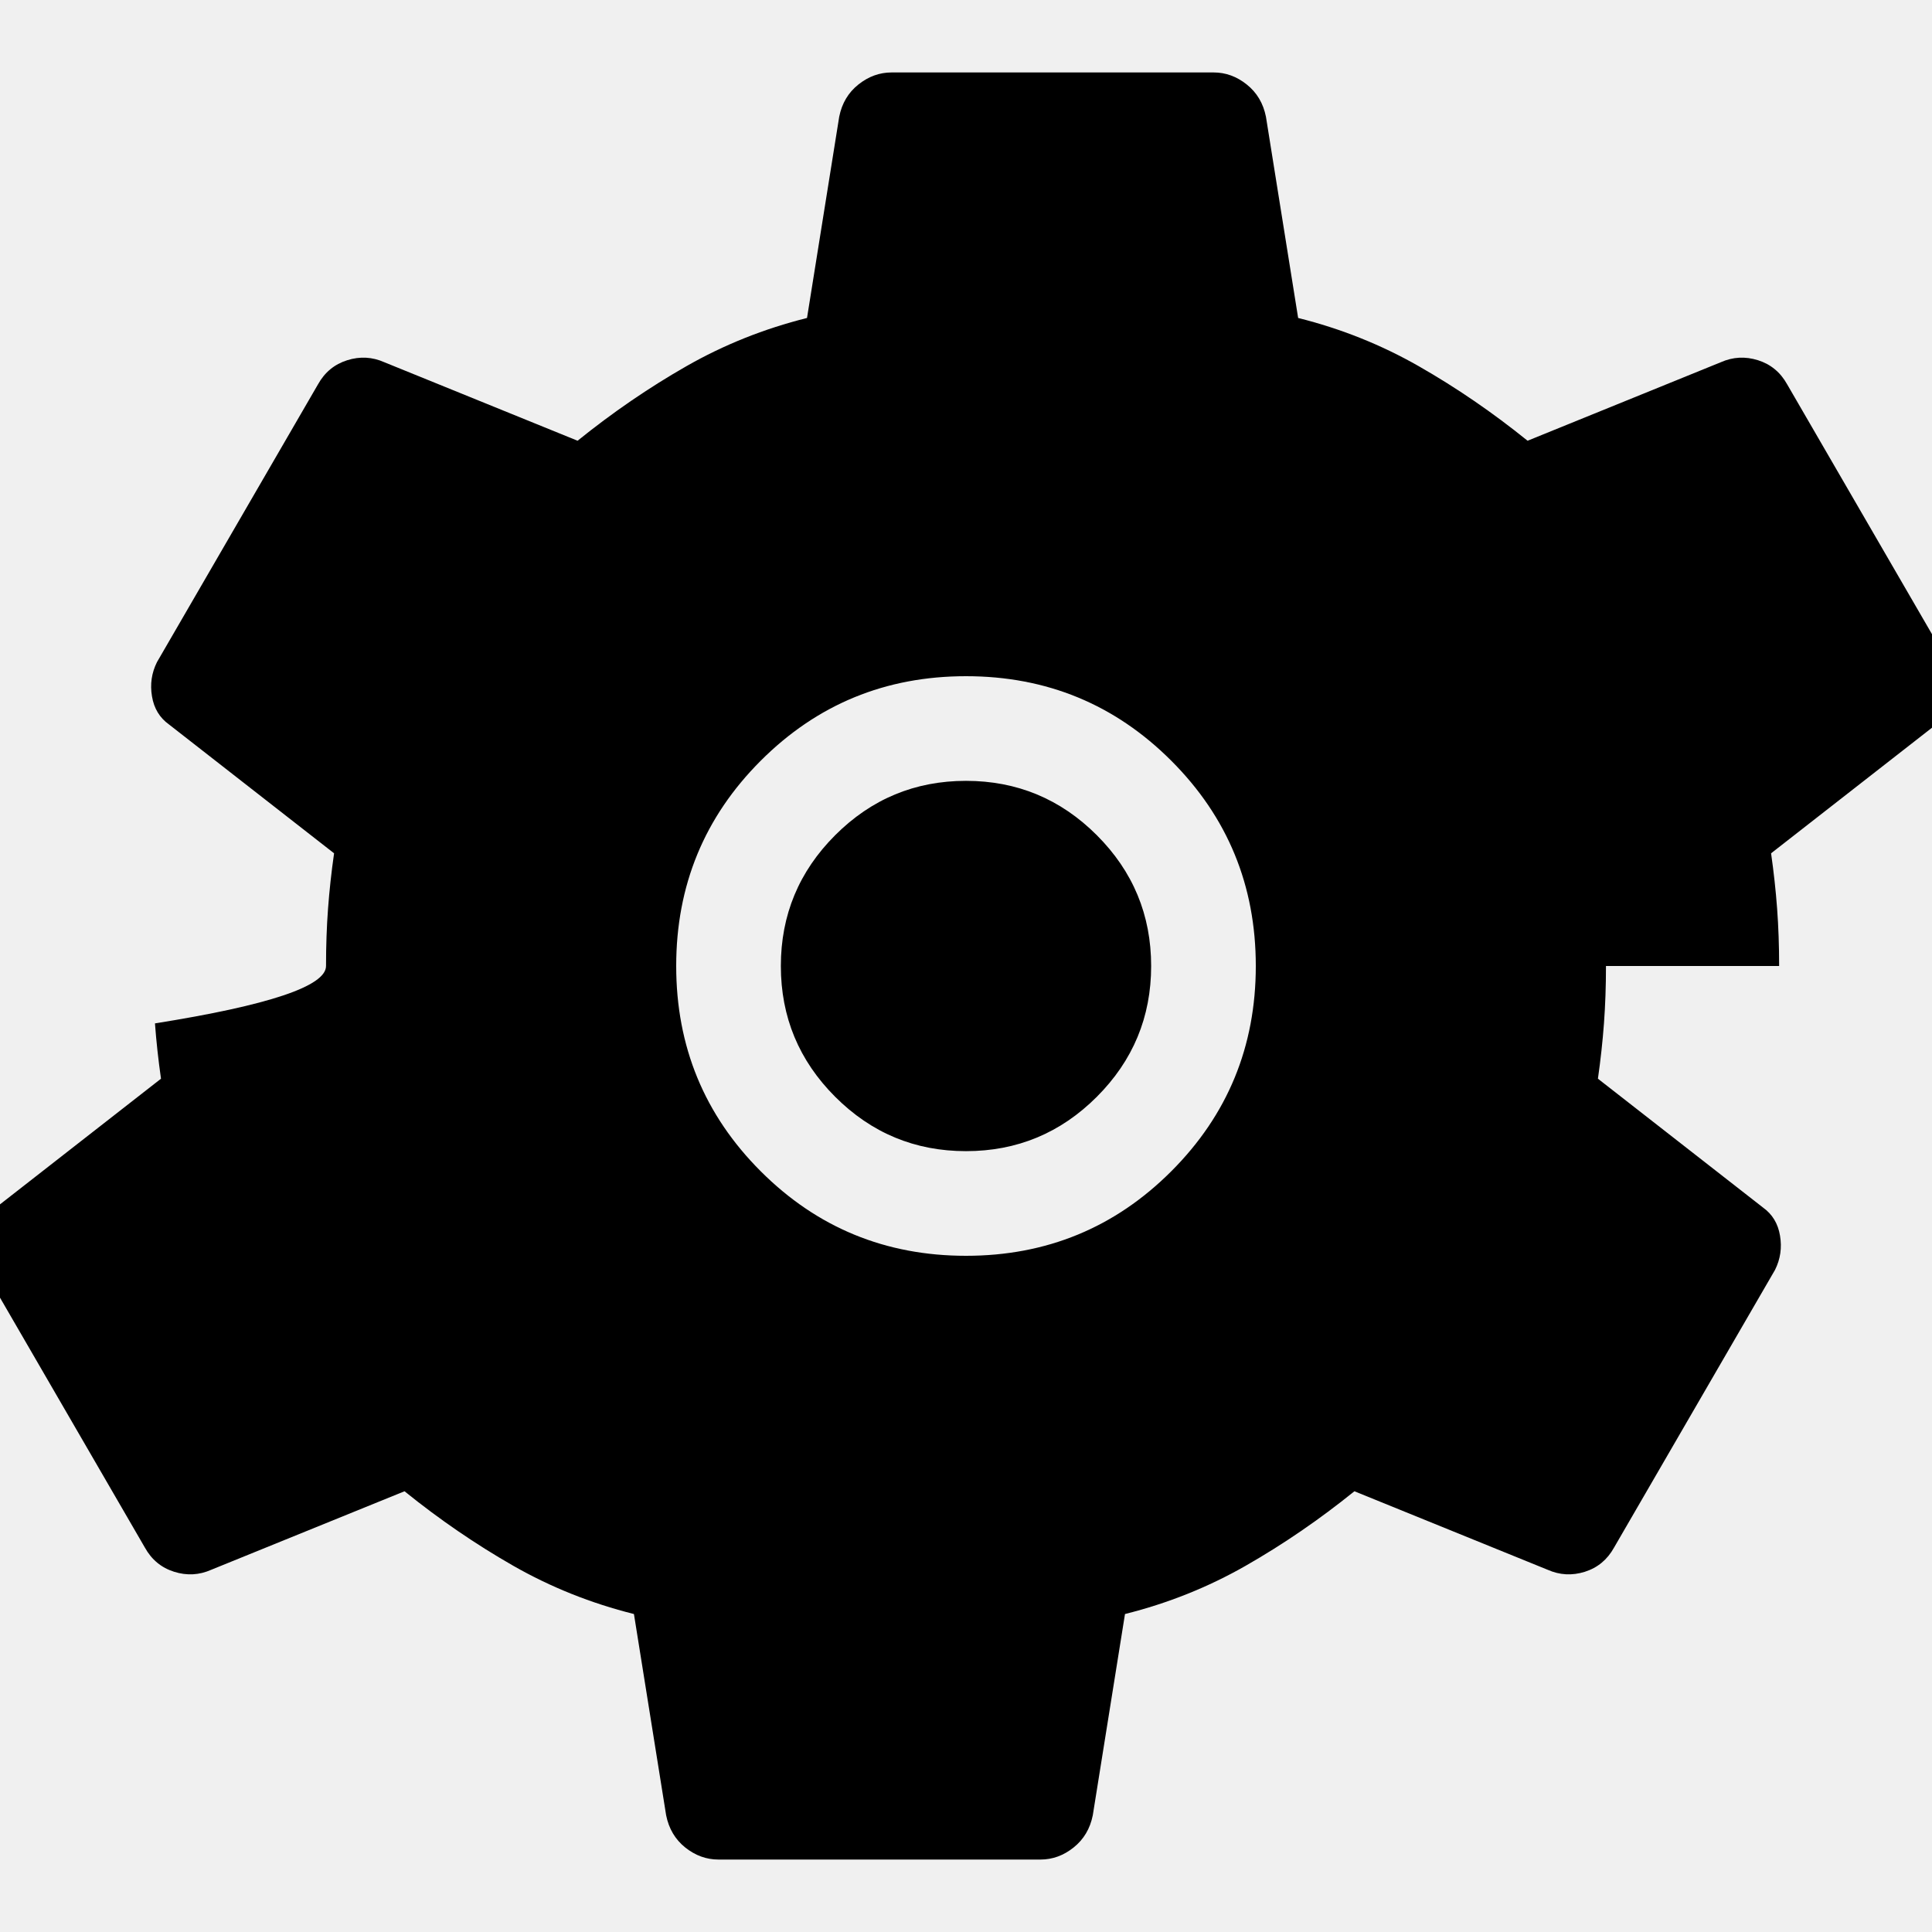
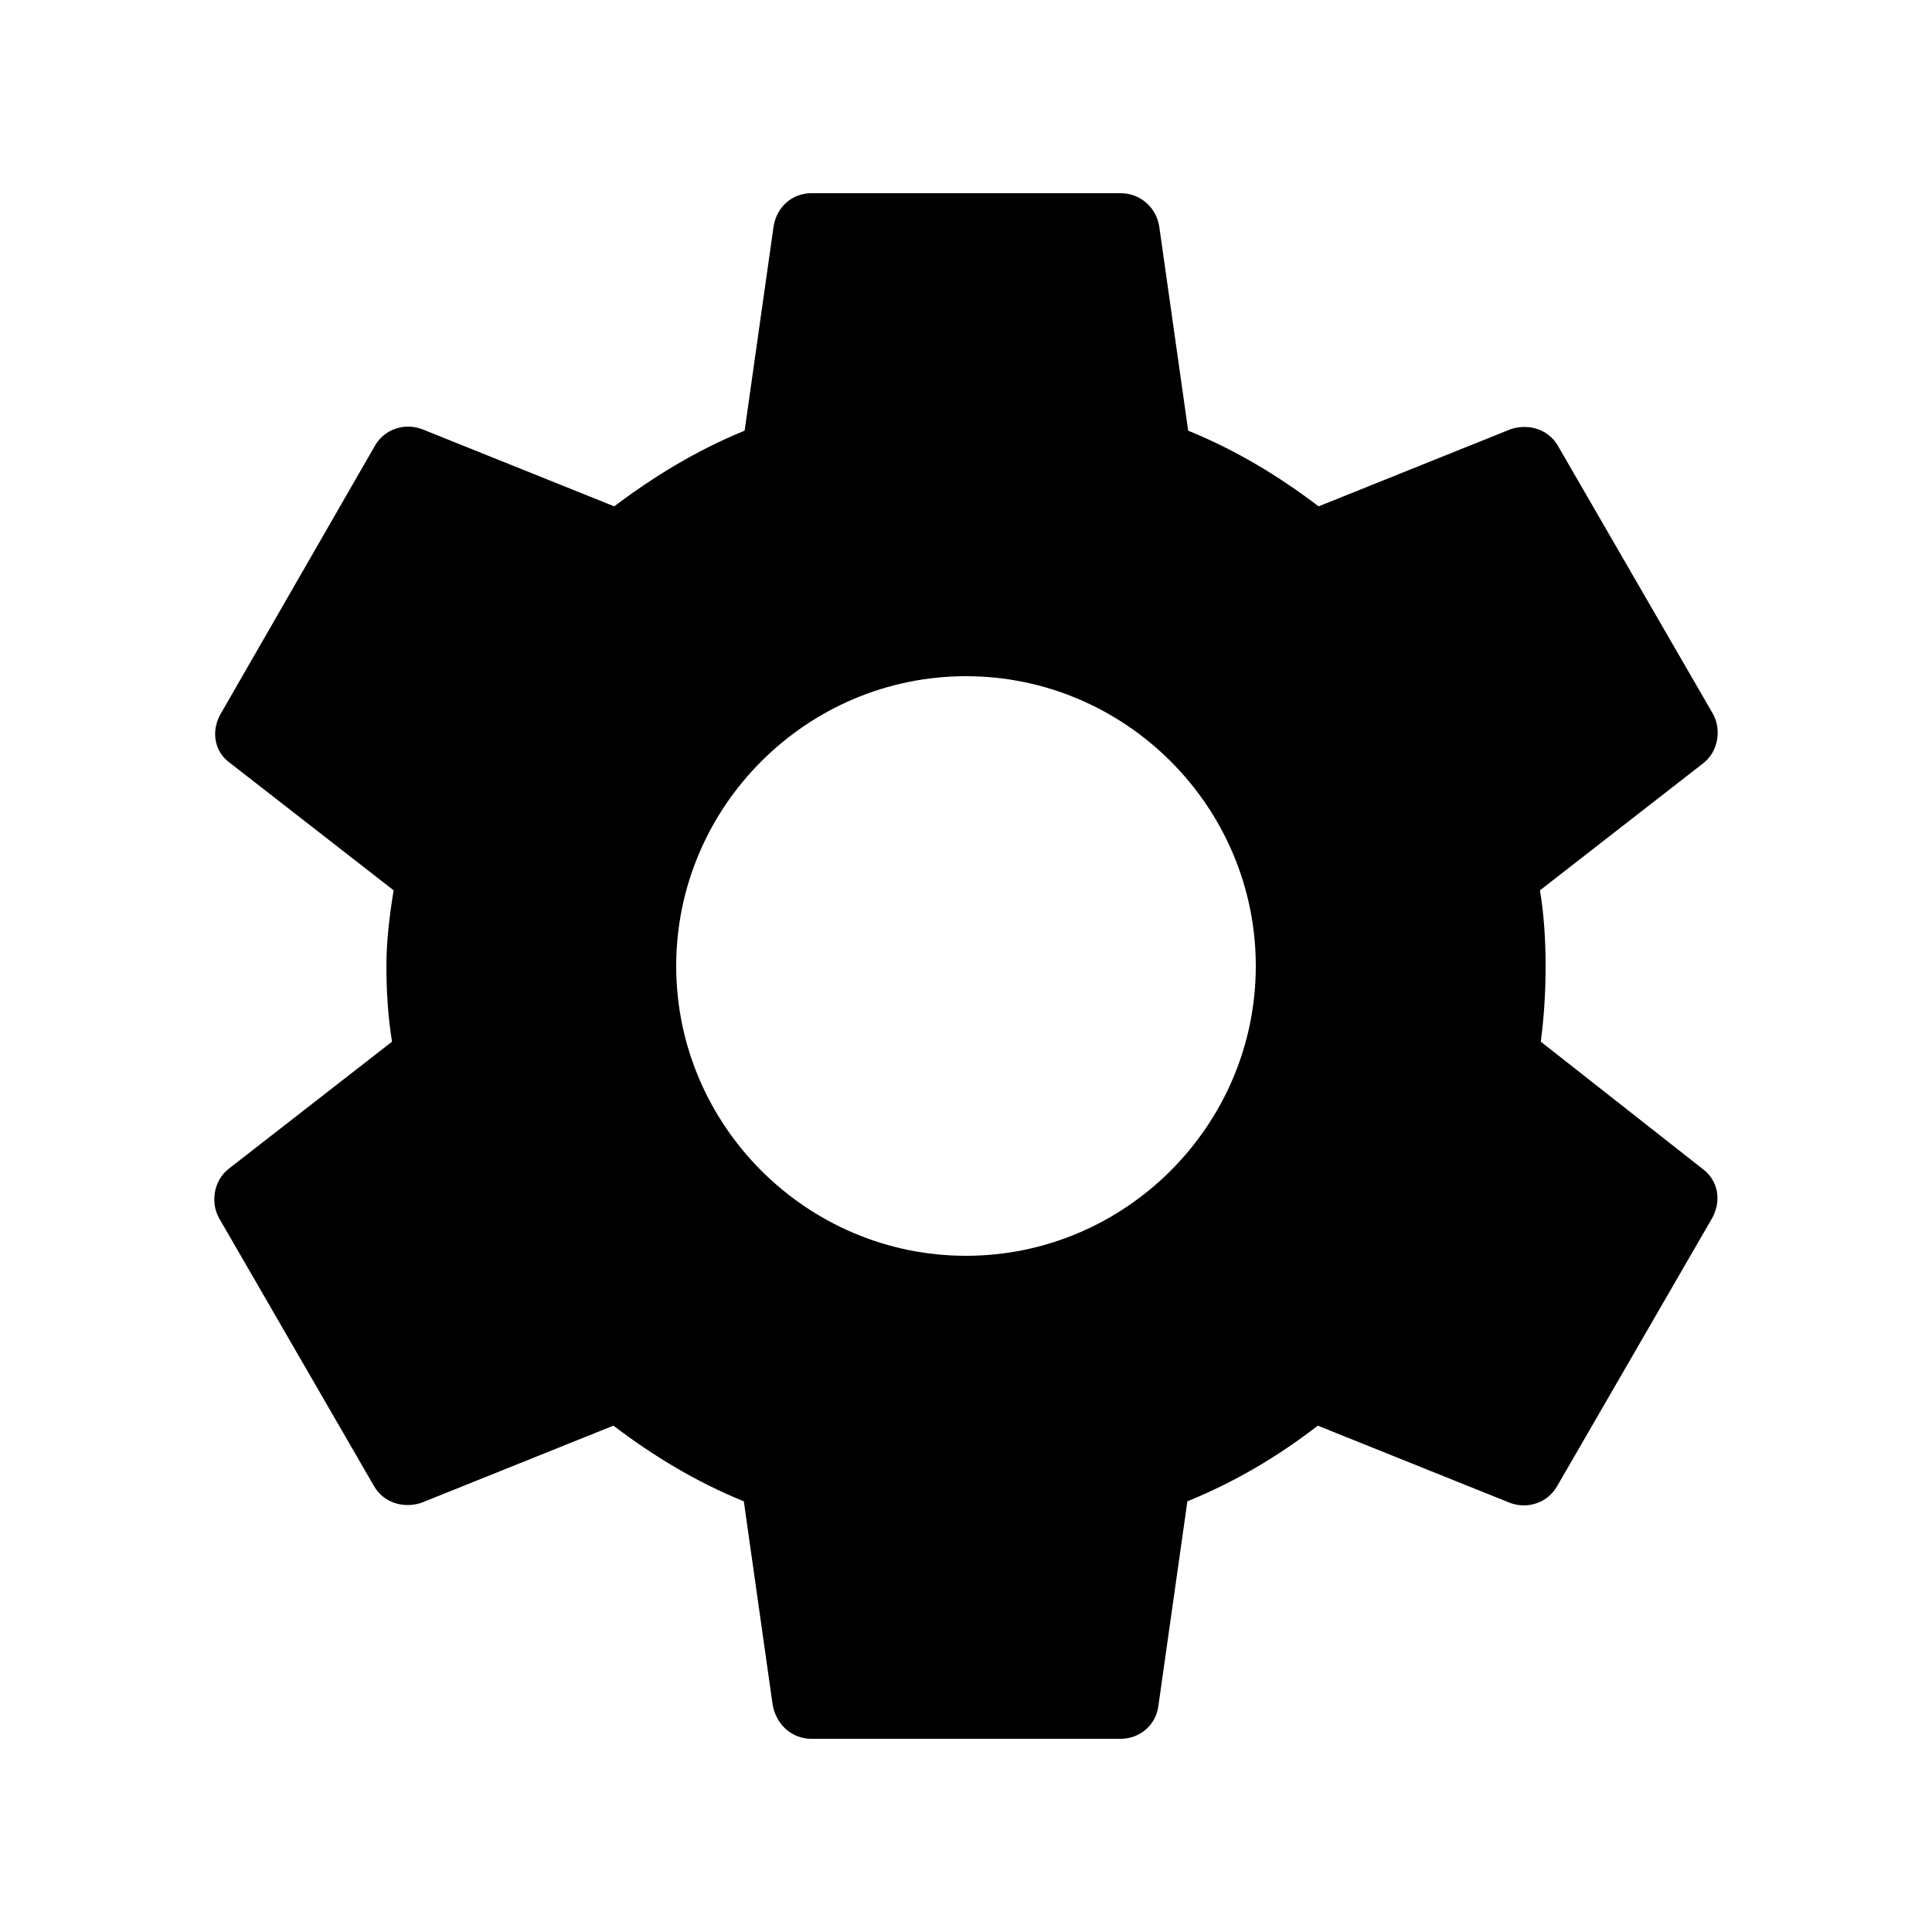
- <svg xmlns="http://www.w3.org/2000/svg" viewBox="0 0 24 24">
-   <path fill="currentColor" d="M12 15.6q1.5 0 2.55-1.05Q15.6 13.5 15.6 12t-1.05-2.55Q13.5 8.4 12 8.4t-2.55 1.05Q8.4 10.5 8.4 12t1.05 2.55Q10.5 15.6 12 15.6Zm7.95-3.6q0 .375-.025.713-.025.337-.075.687l2.05 1.6q.175.125.212.35.038.225-.062.425l-2 3.45q-.125.225-.362.3-.238.075-.463-.025l-2.4-.975q-.65.525-1.35.925-.7.4-1.5.6l-.4 2.5q-.05.25-.238.4-.187.15-.412.15h-4q-.225 0-.413-.15-.187-.15-.237-.4l-.4-2.5q-.8-.2-1.5-.6t-1.35-.925l-2.4.975q-.225.1-.462.025-.238-.075-.363-.3l-2-3.45q-.1-.2-.062-.425.037-.225.212-.35l2.05-1.6q-.05-.35-.075-.687Q4.05 12.375 4.05 12q0-.375.025-.713.025-.337.075-.687L2.1 9q-.175-.125-.212-.35-.038-.225.062-.425l2-3.45q.125-.225.363-.3.237-.075.462.025l2.4.975q.65-.525 1.35-.925.7-.4 1.5-.6l.4-2.5q.05-.25.238-.4.188-.15.413-.15h4q.225 0 .412.15.188.15.238.4l.4 2.5q.8.2 1.5.6t1.35.925l2.4-.975q.225-.1.463-.025.237.075.362.3l2 3.45q.1.2.062.425-.037.225-.212.35l-2.05 1.6q.05.35.075.687.025.338.025.713ZM12 14.3q-.95 0-1.625-.675T9.7 12q0-.95.675-1.625T12 9.7q.95 0 1.625.675T14.3 12q0 .95-.675 1.625T12 14.3Z" />
+ <svg xmlns="http://www.w3.org/2000/svg" enable-background="new 0 0 24 24" height="24px" viewBox="0 0 24 24" width="24px" fill="#000000">
+   <g>
+     <path d="M0,0h24v24H0V0z" fill="#ffffff" />
+     <path d="M19.14,12.94c0.04-0.3,0.06-0.61,0.06-0.94c0-0.32-0.02-0.64-0.07-0.94l2.03-1.58c0.18-0.14,0.23-0.41,0.12-0.61 l-1.92-3.32c-0.12-0.22-0.37-0.29-0.59-0.22l-2.39,0.96c-0.5-0.38-1.03-0.7-1.62-0.94L14.4,2.81c-0.04-0.24-0.24-0.41-0.48-0.41 h-3.84c-0.24,0-0.43,0.17-0.47,0.41L9.25,5.35C8.66,5.59,8.12,5.92,7.63,6.29L5.24,5.33c-0.22-0.08-0.47,0-0.59,0.22L2.74,8.87 C2.62,9.08,2.66,9.34,2.86,9.48l2.03,1.58C4.84,11.36,4.8,11.69,4.8,12s0.02,0.64,0.07,0.94l-2.03,1.58 c-0.18,0.14-0.23,0.41-0.12,0.61l1.92,3.32c0.12,0.22,0.37,0.29,0.59,0.22l2.39-0.96c0.5,0.38,1.03,0.7,1.62,0.94l0.36,2.54 c0.05,0.24,0.24,0.41,0.48,0.41h3.84c0.24,0,0.44-0.17,0.47-0.41l0.36-2.54c0.59-0.24,1.13-0.56,1.62-0.94l2.39,0.96 c0.22,0.08,0.47,0,0.59-0.22l1.92-3.32c0.12-0.22,0.07-0.47-0.12-0.61L19.14,12.94z M12,15.6c-1.98,0-3.6-1.62-3.6-3.6 s1.62-3.6,3.6-3.6s3.6,1.62,3.6,3.6S13.98,15.6,12,15.6z" />
+   </g>
</svg>
